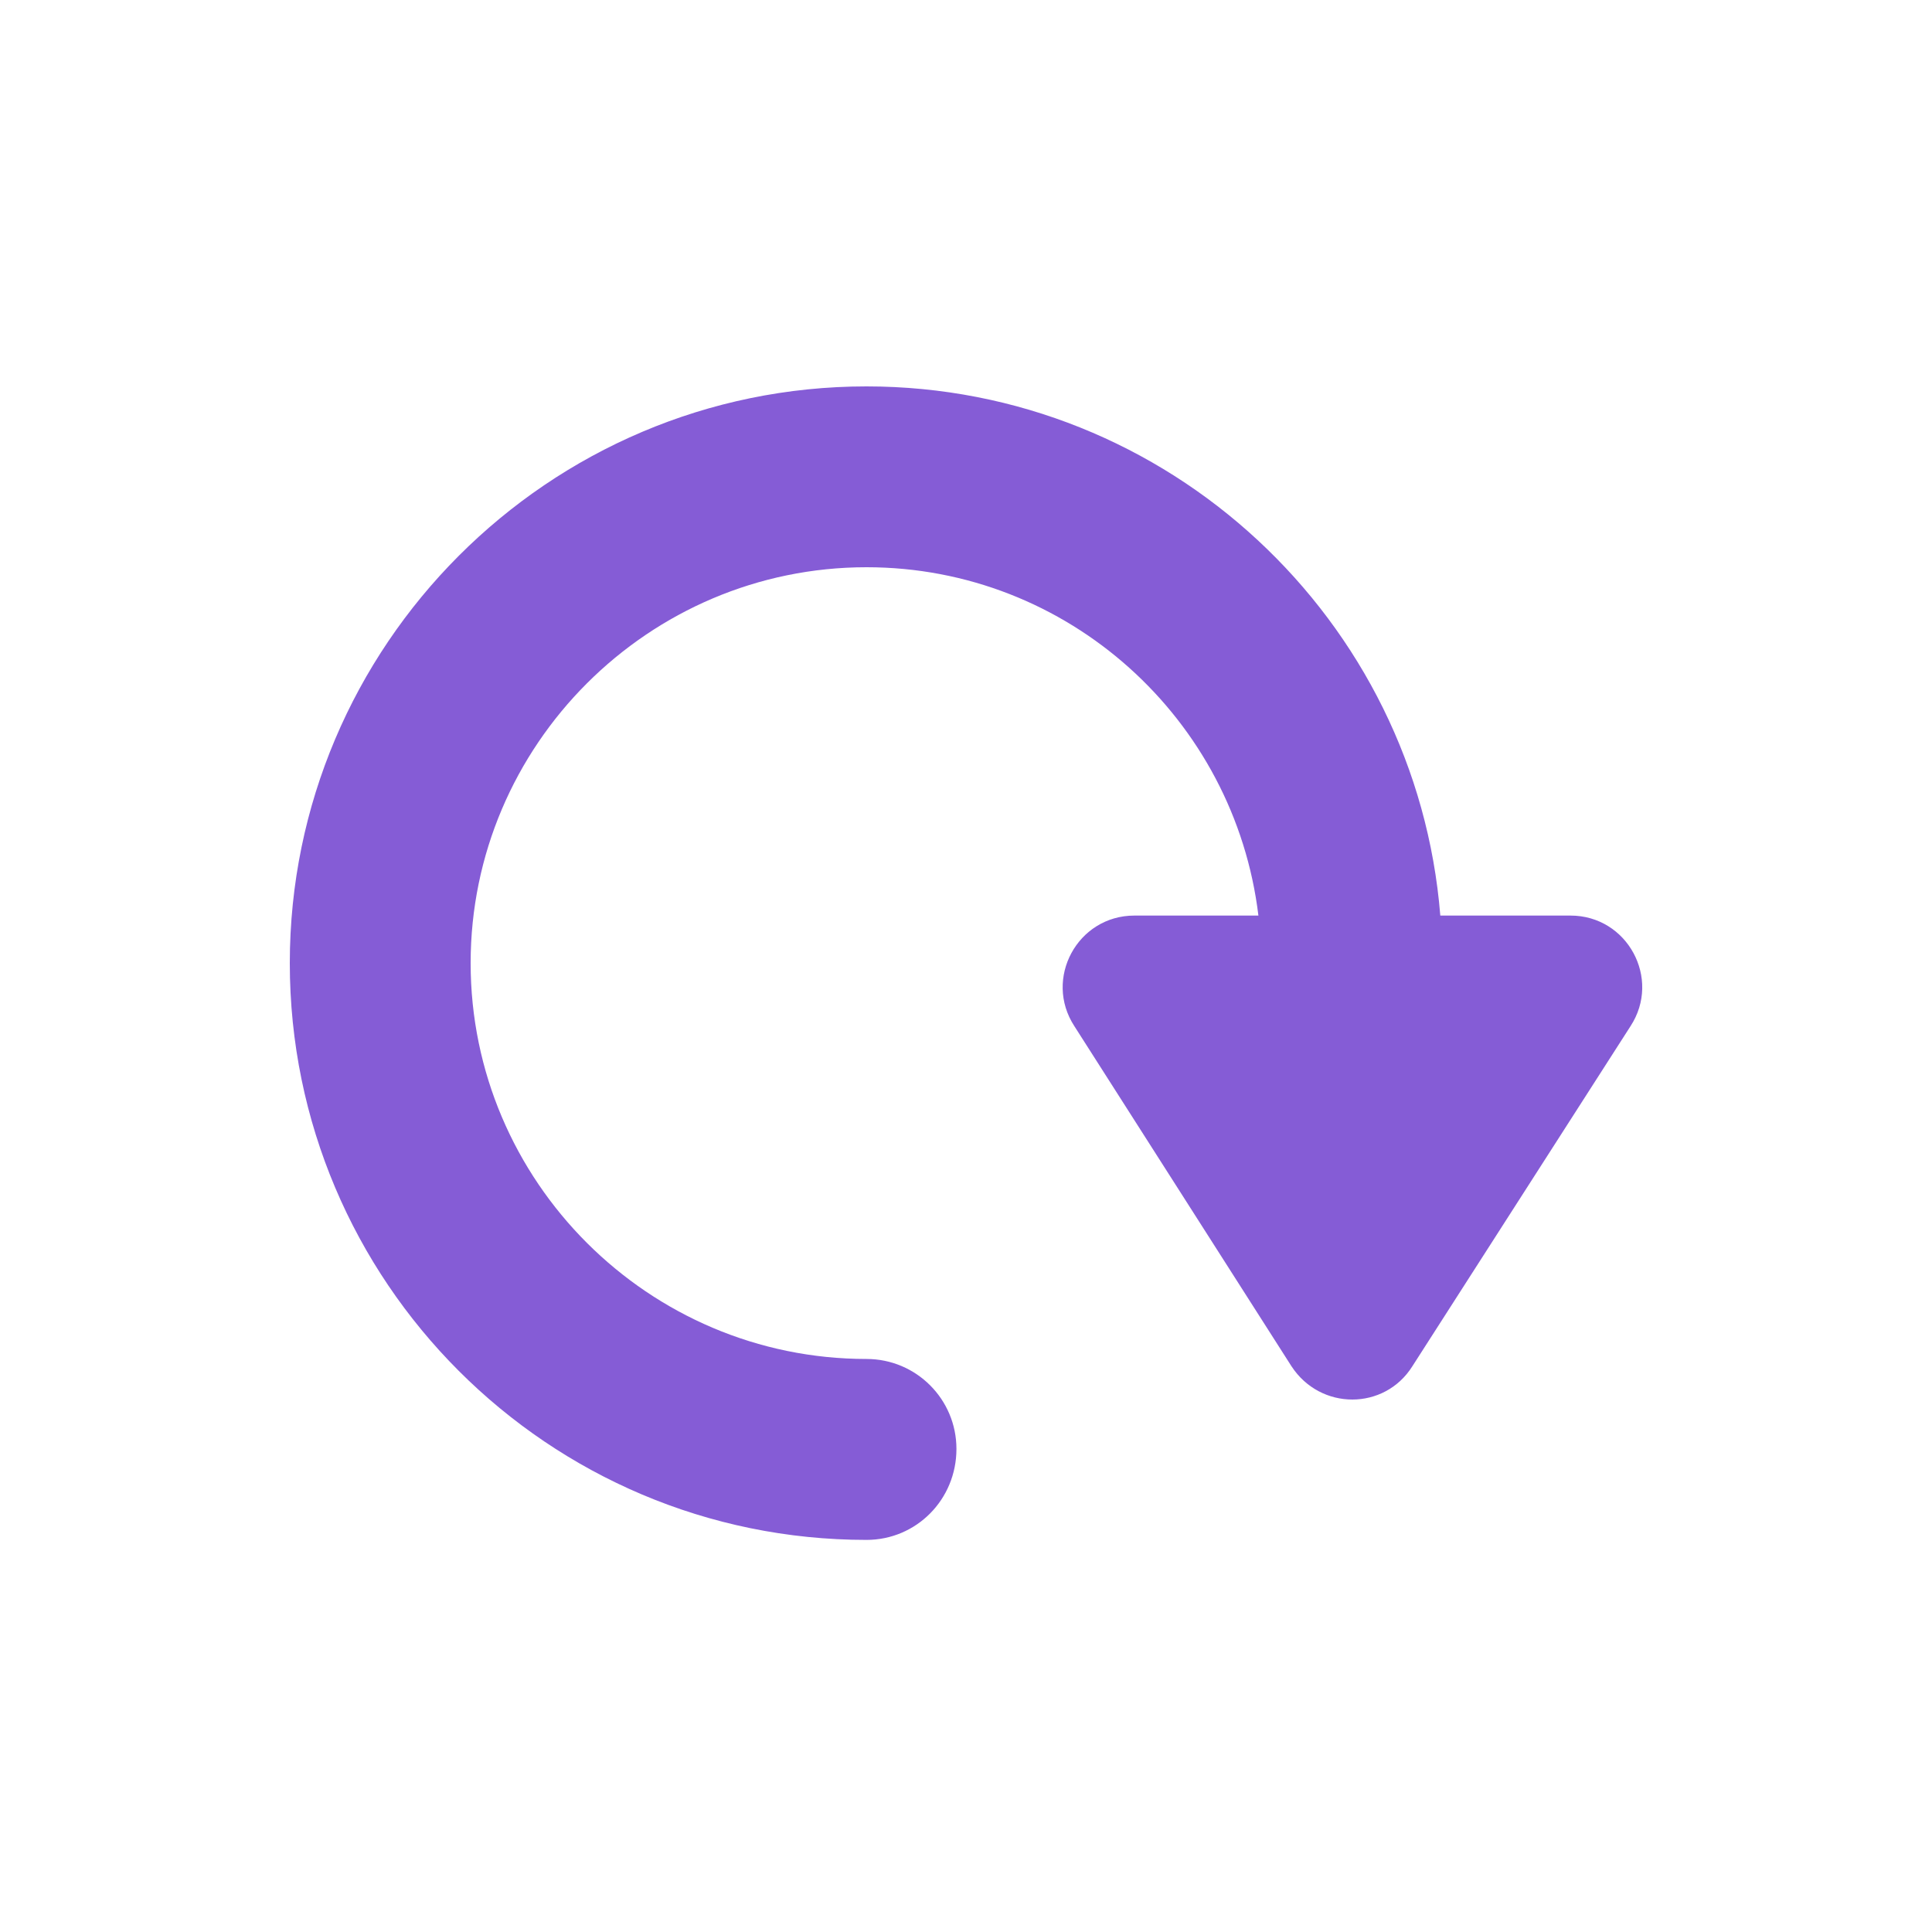
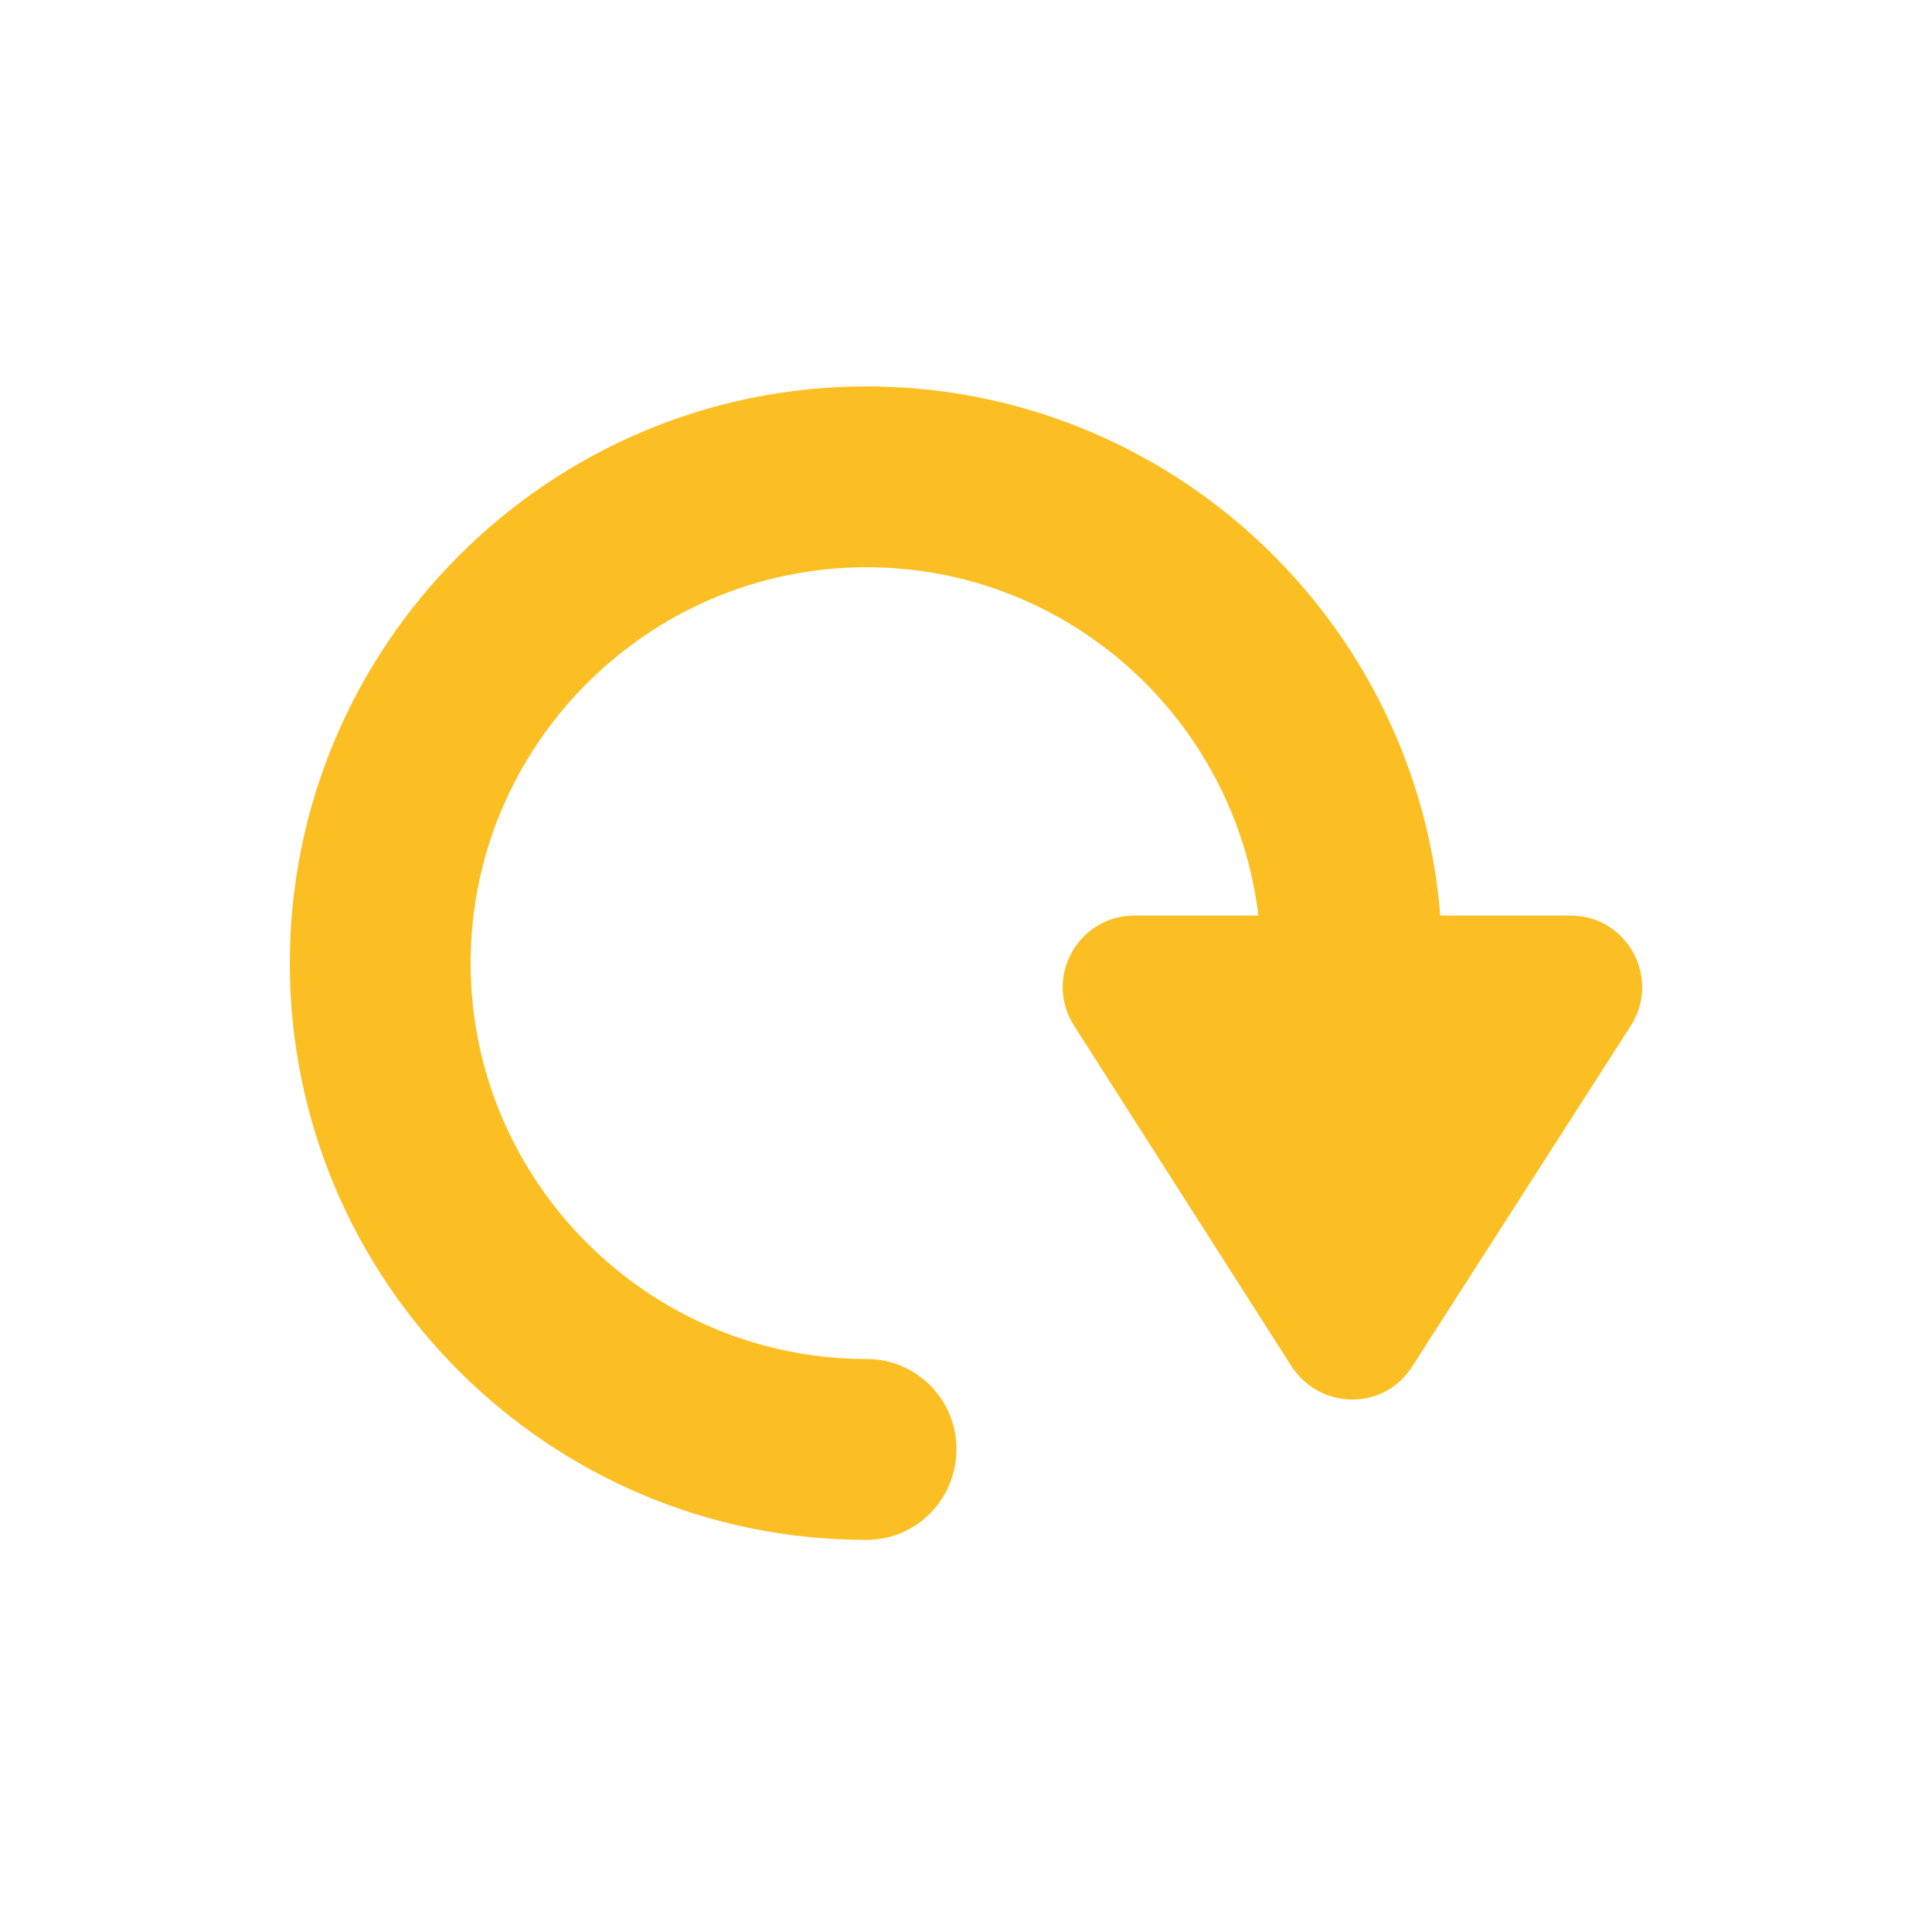
<svg xmlns="http://www.w3.org/2000/svg" width="20px" height="20px" viewBox="0 0 20 20" version="1.1">
  <defs />
  <g id="all-around-active" stroke="none" stroke-width="1" fill="none" fill-rule="evenodd">
-     <path d="M16.879,10.623 L14.621,14.143 C14.332,14.603 13.669,14.603 13.369,14.143 L11.122,10.623 C10.801,10.131 11.154,9.478 11.743,9.478 L13.027,9.478 C12.781,7.445 11.058,5.872 8.97,5.872 C6.714,5.872 4.872,7.713 4.872,9.97 C4.872,12.228 6.714,14.068 8.97,14.068 C9.485,14.068 9.901,14.485 9.901,14.999 C9.901,15.524 9.485,15.941 8.97,15.941 C5.675,15.941 3,13.266 3,9.97 C3,6.686 5.675,4 8.97,4 C12.095,4 14.664,6.418 14.91,9.478 L16.258,9.478 C16.847,9.478 17.2,10.131 16.879,10.623" id="Rotate" fill="#855CD6" />
+     <path d="M16.879,10.623 L14.621,14.143 C14.332,14.603 13.669,14.603 13.369,14.143 L11.122,10.623 C10.801,10.131 11.154,9.478 11.743,9.478 L13.027,9.478 C12.781,7.445 11.058,5.872 8.97,5.872 C6.714,5.872 4.872,7.713 4.872,9.97 C4.872,12.228 6.714,14.068 8.97,14.068 C9.485,14.068 9.901,14.485 9.901,14.999 C9.901,15.524 9.485,15.941 8.97,15.941 C5.675,15.941 3,13.266 3,9.97 C3,6.686 5.675,4 8.97,4 C12.095,4 14.664,6.418 14.91,9.478 L16.258,9.478 C16.847,9.478 17.2,10.131 16.879,10.623" id="Rotate" fill="#fbbf24" />
  </g>
</svg>
